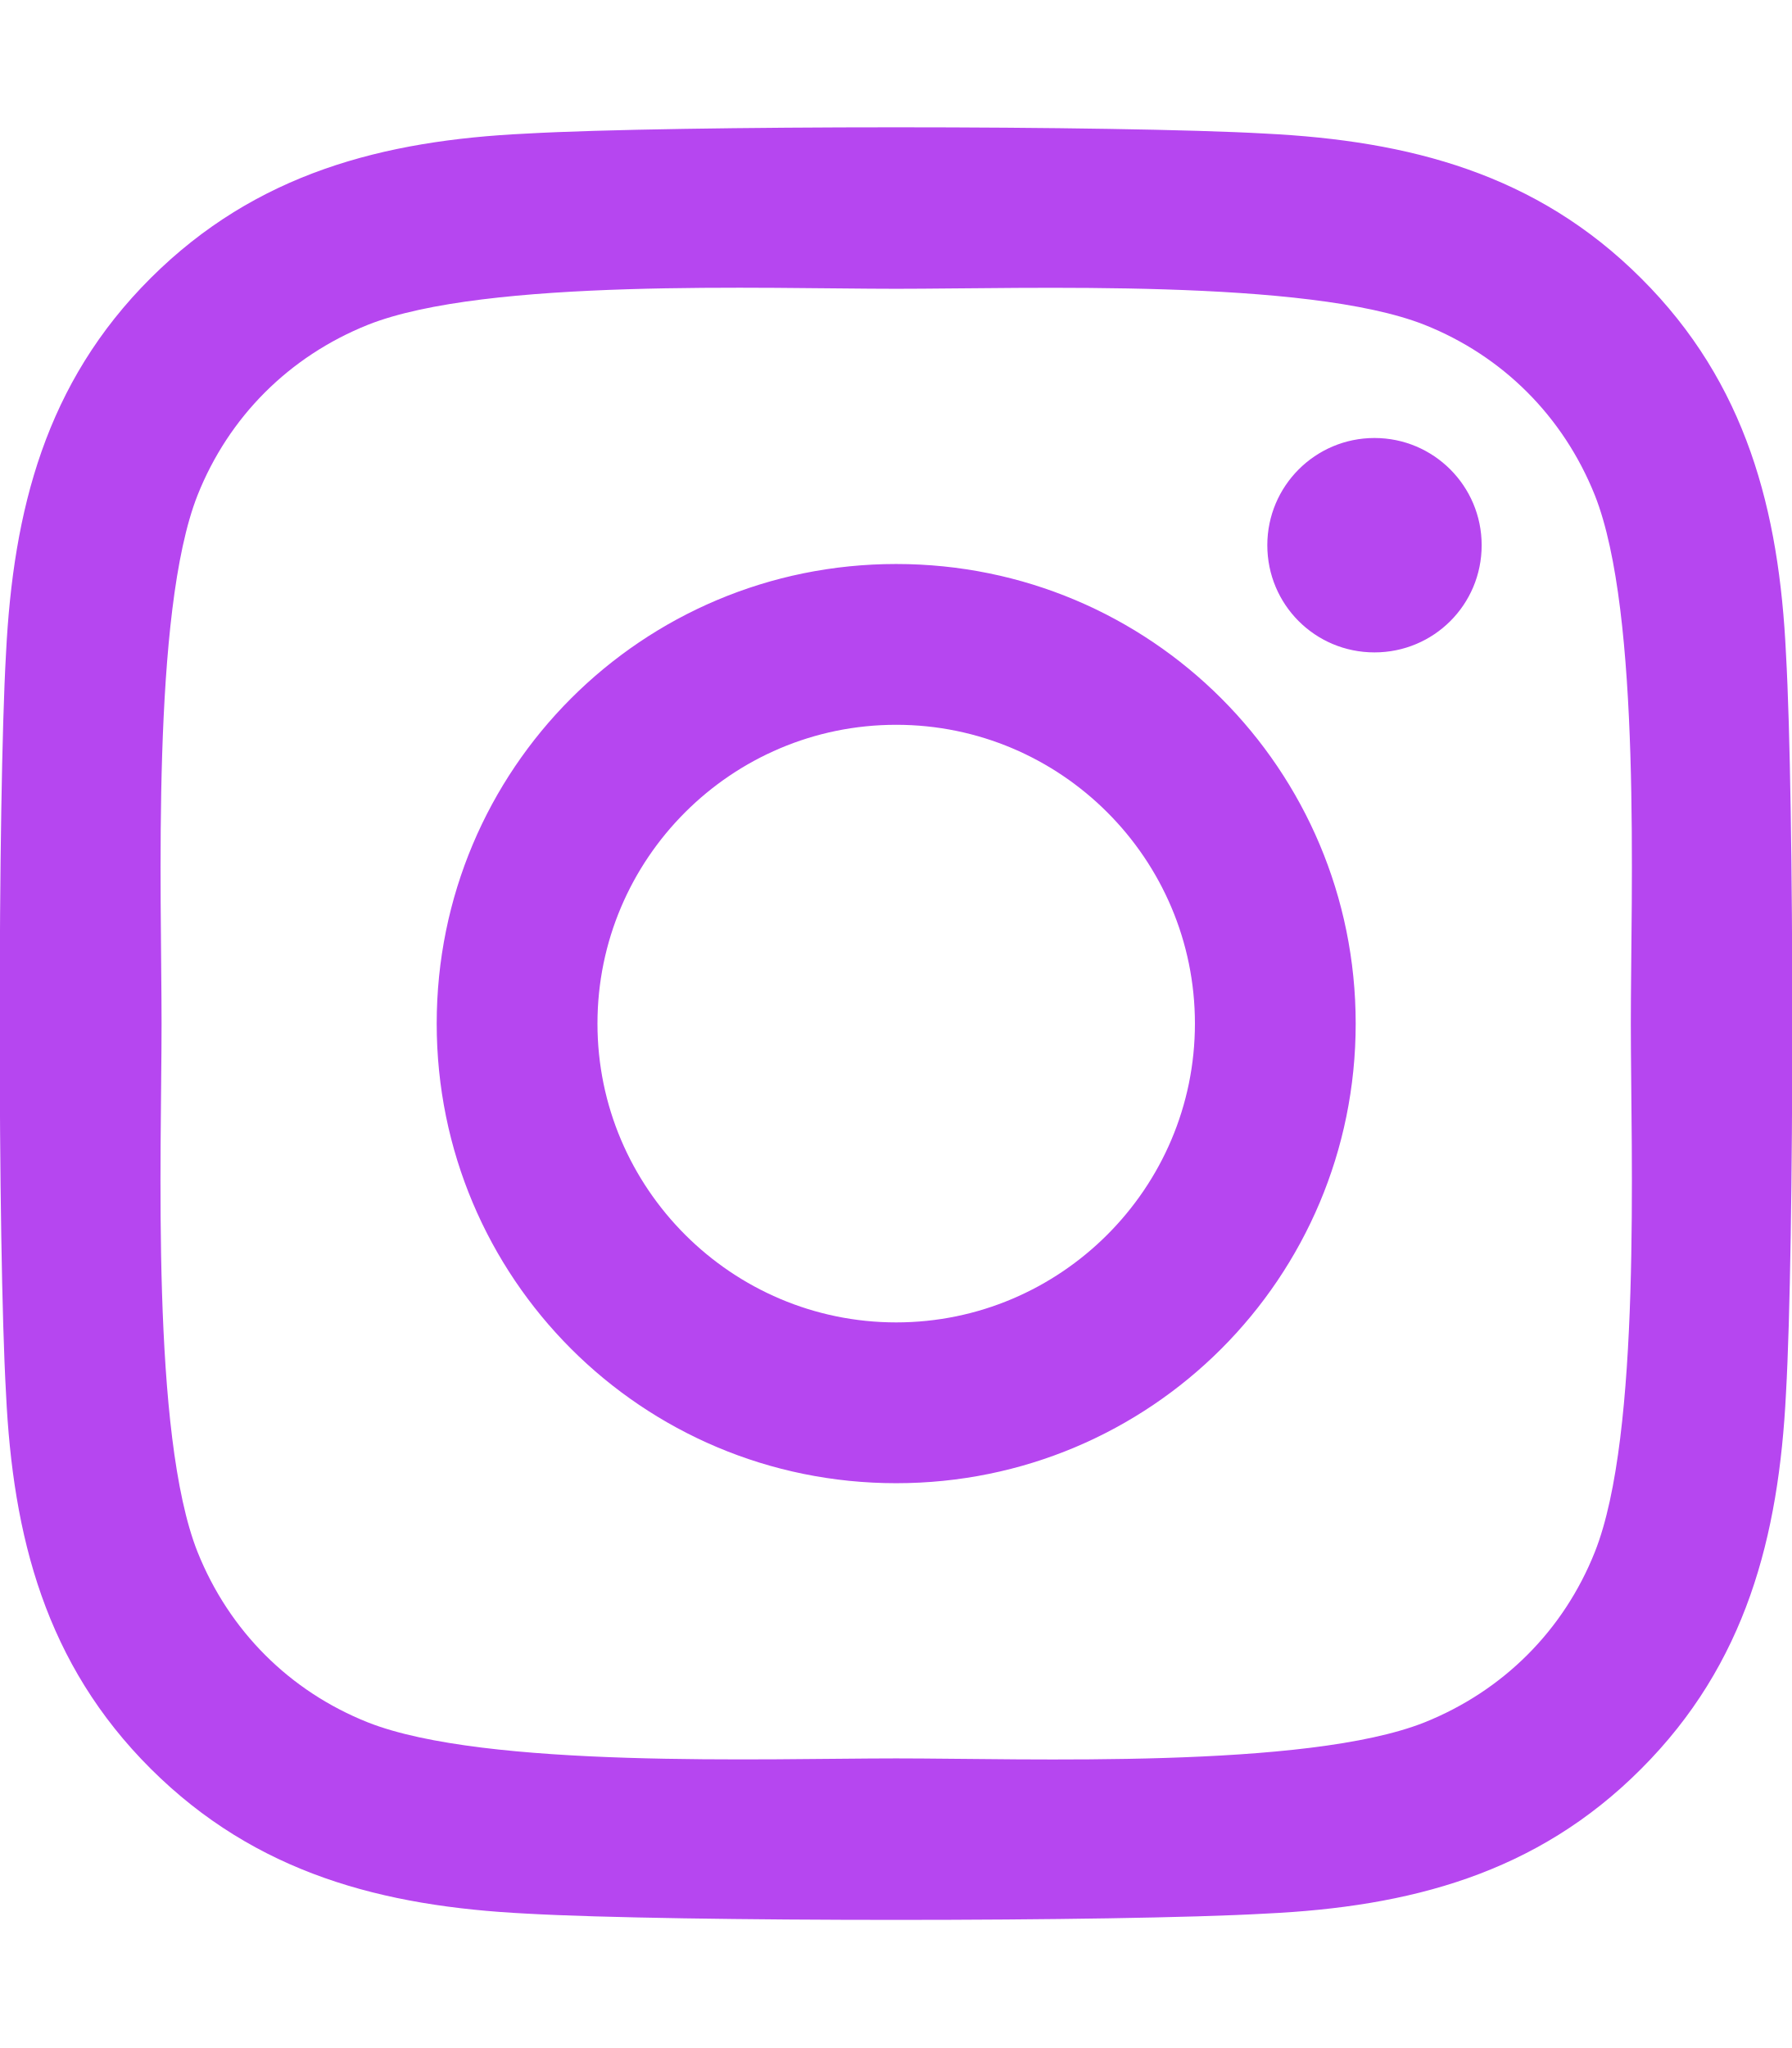
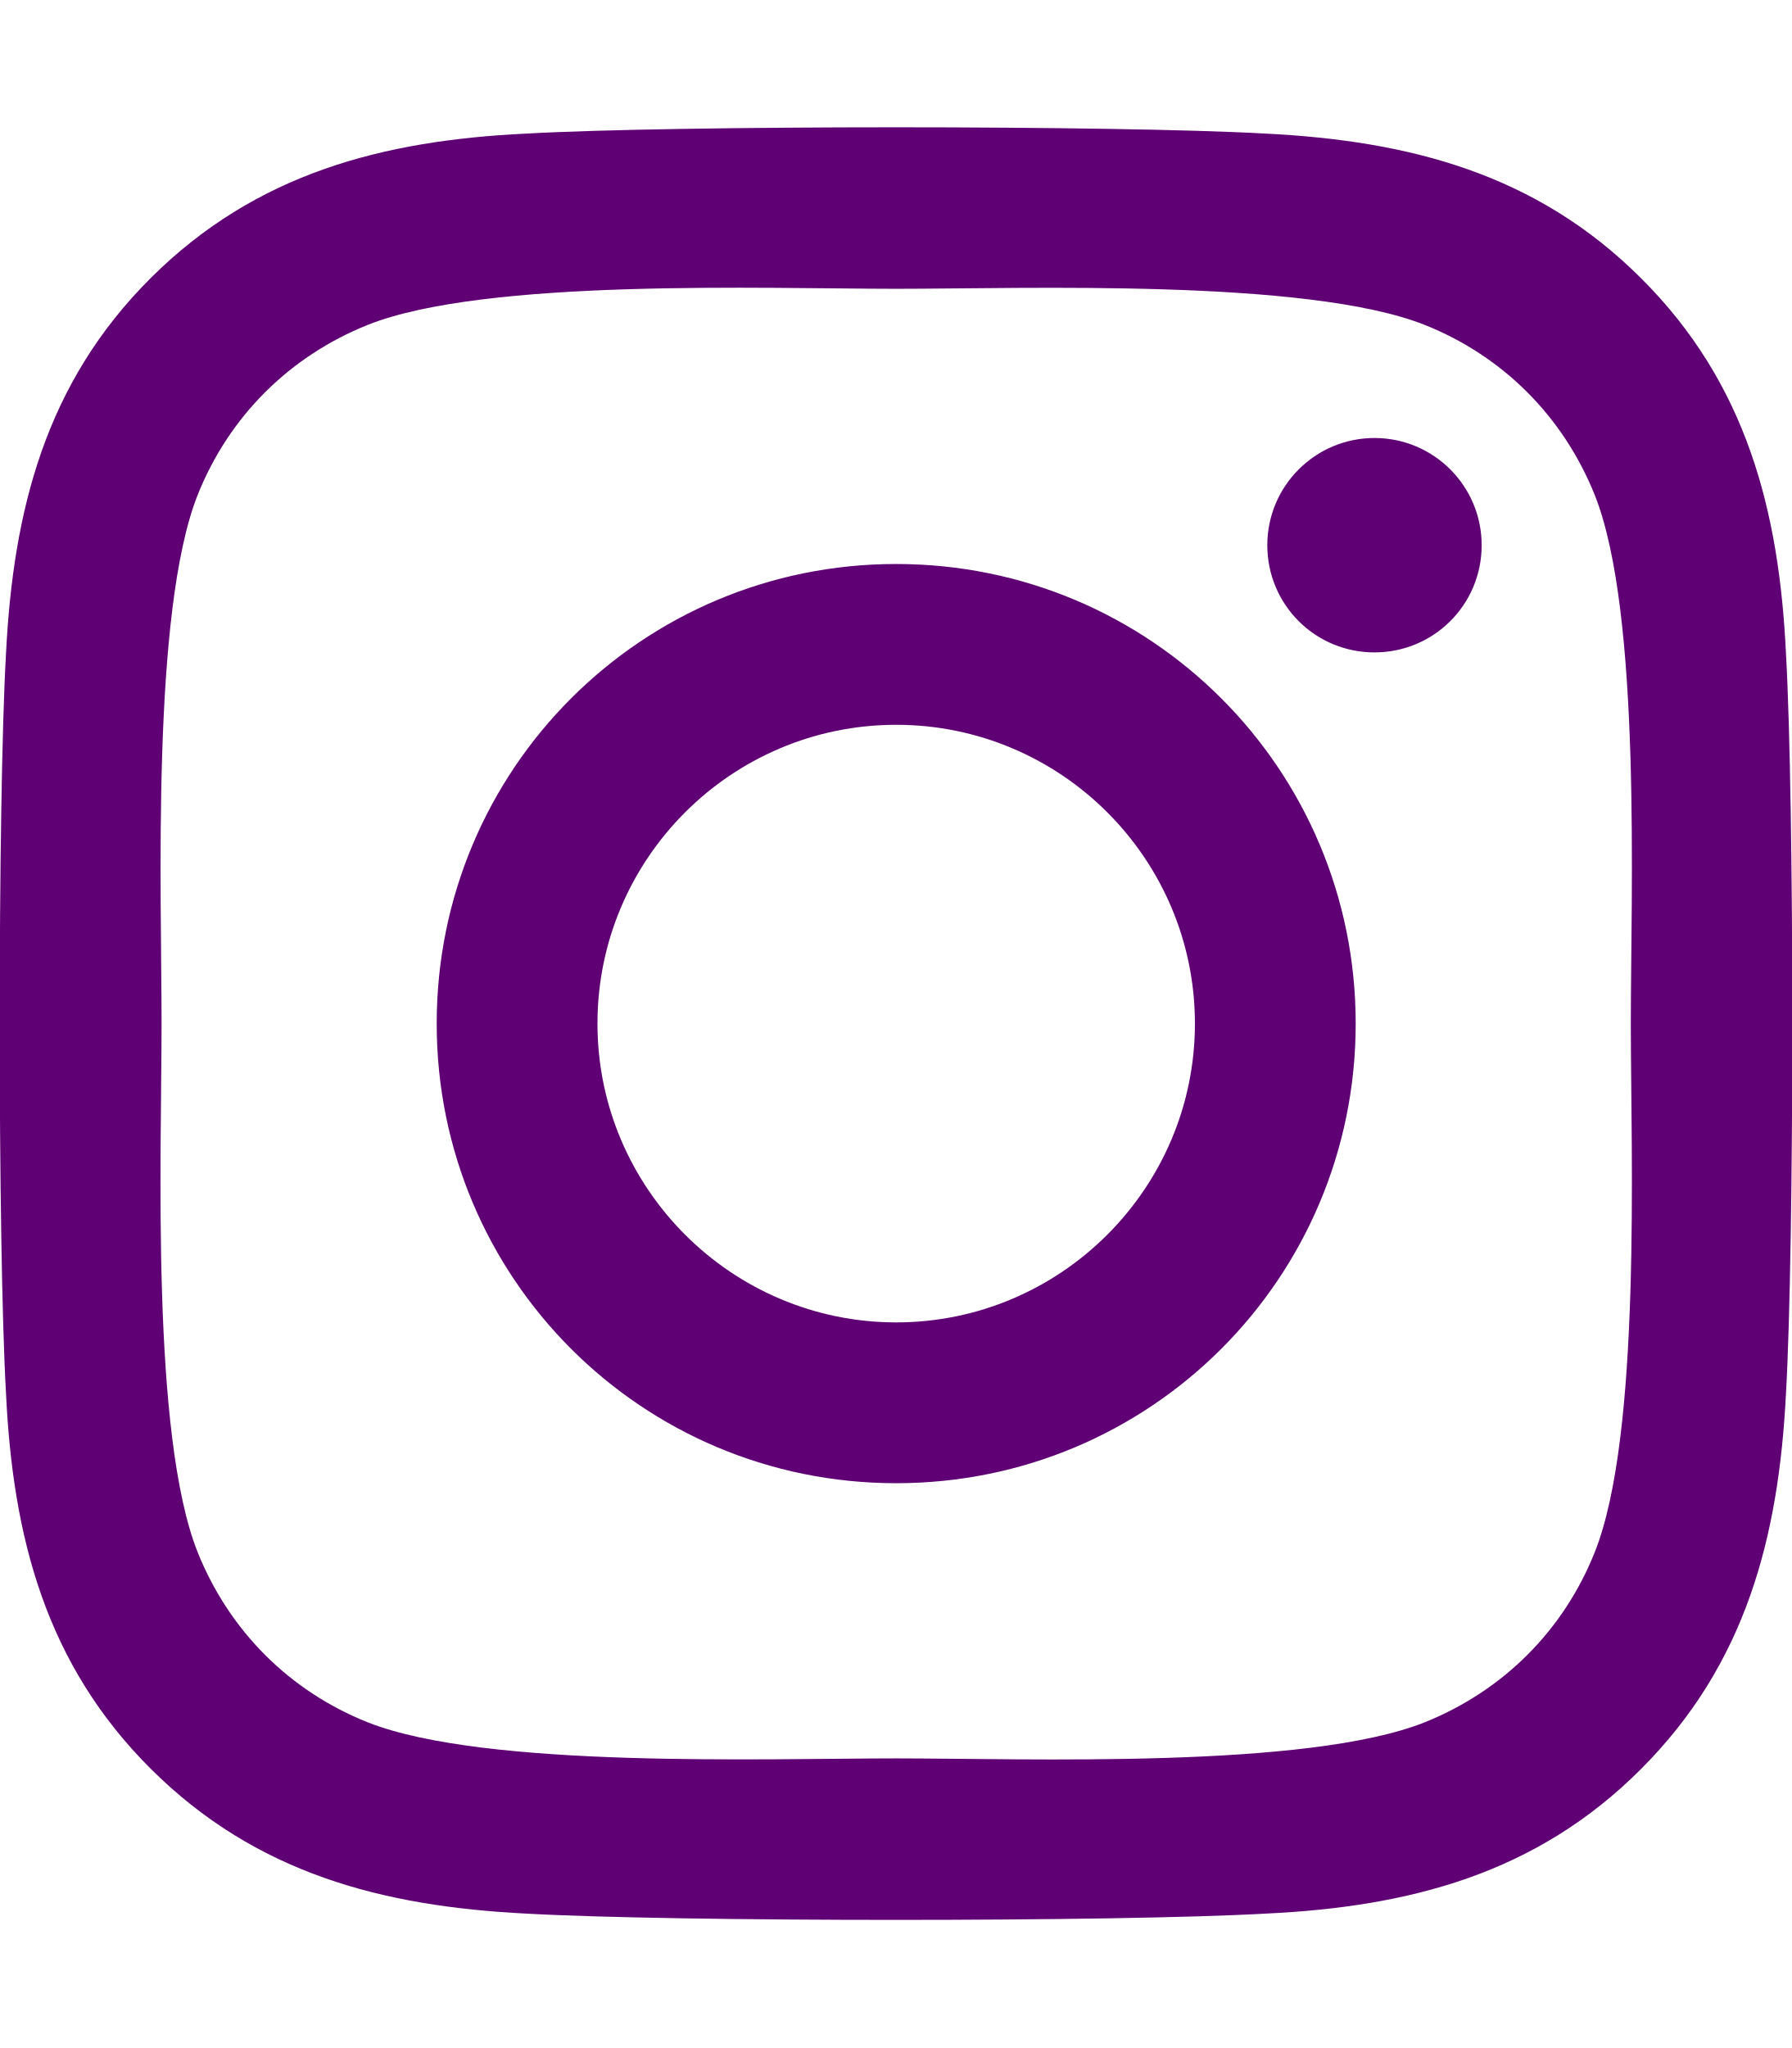
<svg xmlns="http://www.w3.org/2000/svg" aria-hidden="true" focusable="false" data-prefix="fab" data-icon="instagram" class="svg-inline--fa fa-instagram fa-w-14" role="img" viewBox="0 0 448 512">
-   <path fill="#b646f0" d="M224.1 141c-63.6 0-114.9 51.3-114.9 114.9s51.3 114.9 114.9 114.9S339 319.5 339 255.9 287.7 141 224.1 141zm0 189.6c-41.1 0-74.7-33.5-74.7-74.7s33.5-74.7 74.7-74.7 74.7 33.5 74.7 74.7-33.6 74.7-74.7 74.7zm146.4-194.3c0 14.9-12 26.8-26.8 26.8-14.9 0-26.8-12-26.8-26.8s12-26.8 26.8-26.8 26.8 12 26.8 26.8zm76.1 27.2c-1.7-35.9-9.9-67.7-36.2-93.9-26.2-26.2-58-34.4-93.9-36.2-37-2.1-147.9-2.1-184.9 0-35.8 1.7-67.6 9.9-93.9 36.1s-34.4 58-36.2 93.9c-2.1 37-2.1 147.9 0 184.9 1.7 35.9 9.9 67.7 36.2 93.9s58 34.4 93.9 36.2c37 2.1 147.9 2.1 184.9 0 35.9-1.7 67.7-9.9 93.9-36.2 26.2-26.2 34.4-58 36.2-93.9 2.1-37 2.1-147.8 0-184.8zM398.8 388c-7.8 19.6-22.9 34.7-42.6 42.6-29.5 11.7-99.5 9-132.1 9s-102.7 2.6-132.1-9c-19.6-7.8-34.7-22.9-42.6-42.6-11.7-29.5-9-99.5-9-132.1s-2.6-102.7 9-132.1c7.8-19.6 22.9-34.7 42.6-42.6 29.5-11.7 99.5-9 132.1-9s102.7-2.6 132.1 9c19.6 7.8 34.7 22.9 42.6 42.6 11.7 29.5 9 99.5 9 132.1s2.7 102.7-9 132.1z" />
+   <path fill="#5f0074" d="M224.1 141c-63.6 0-114.9 51.3-114.9 114.9s51.3 114.9 114.9 114.9S339 319.5 339 255.9 287.7 141 224.1 141zm0 189.6c-41.1 0-74.7-33.5-74.7-74.7s33.5-74.7 74.7-74.7 74.7 33.5 74.7 74.7-33.6 74.7-74.7 74.7zm146.4-194.3c0 14.9-12 26.8-26.8 26.8-14.9 0-26.8-12-26.8-26.8s12-26.8 26.8-26.8 26.8 12 26.8 26.8zm76.1 27.2c-1.7-35.9-9.9-67.7-36.2-93.9-26.2-26.2-58-34.4-93.9-36.2-37-2.1-147.9-2.1-184.9 0-35.8 1.7-67.6 9.9-93.9 36.1s-34.4 58-36.2 93.9c-2.1 37-2.1 147.9 0 184.9 1.7 35.9 9.9 67.7 36.2 93.9s58 34.4 93.9 36.2c37 2.1 147.9 2.1 184.9 0 35.9-1.7 67.7-9.9 93.9-36.2 26.2-26.2 34.4-58 36.2-93.9 2.1-37 2.1-147.8 0-184.8zM398.8 388c-7.8 19.6-22.9 34.7-42.6 42.6-29.5 11.7-99.5 9-132.1 9s-102.7 2.6-132.1-9c-19.6-7.8-34.7-22.9-42.6-42.6-11.7-29.5-9-99.5-9-132.1s-2.6-102.7 9-132.1c7.8-19.6 22.9-34.7 42.6-42.6 29.5-11.7 99.5-9 132.1-9s102.7-2.6 132.1 9c19.6 7.8 34.7 22.9 42.6 42.6 11.7 29.5 9 99.5 9 132.1s2.7 102.7-9 132.1z" />
</svg>
